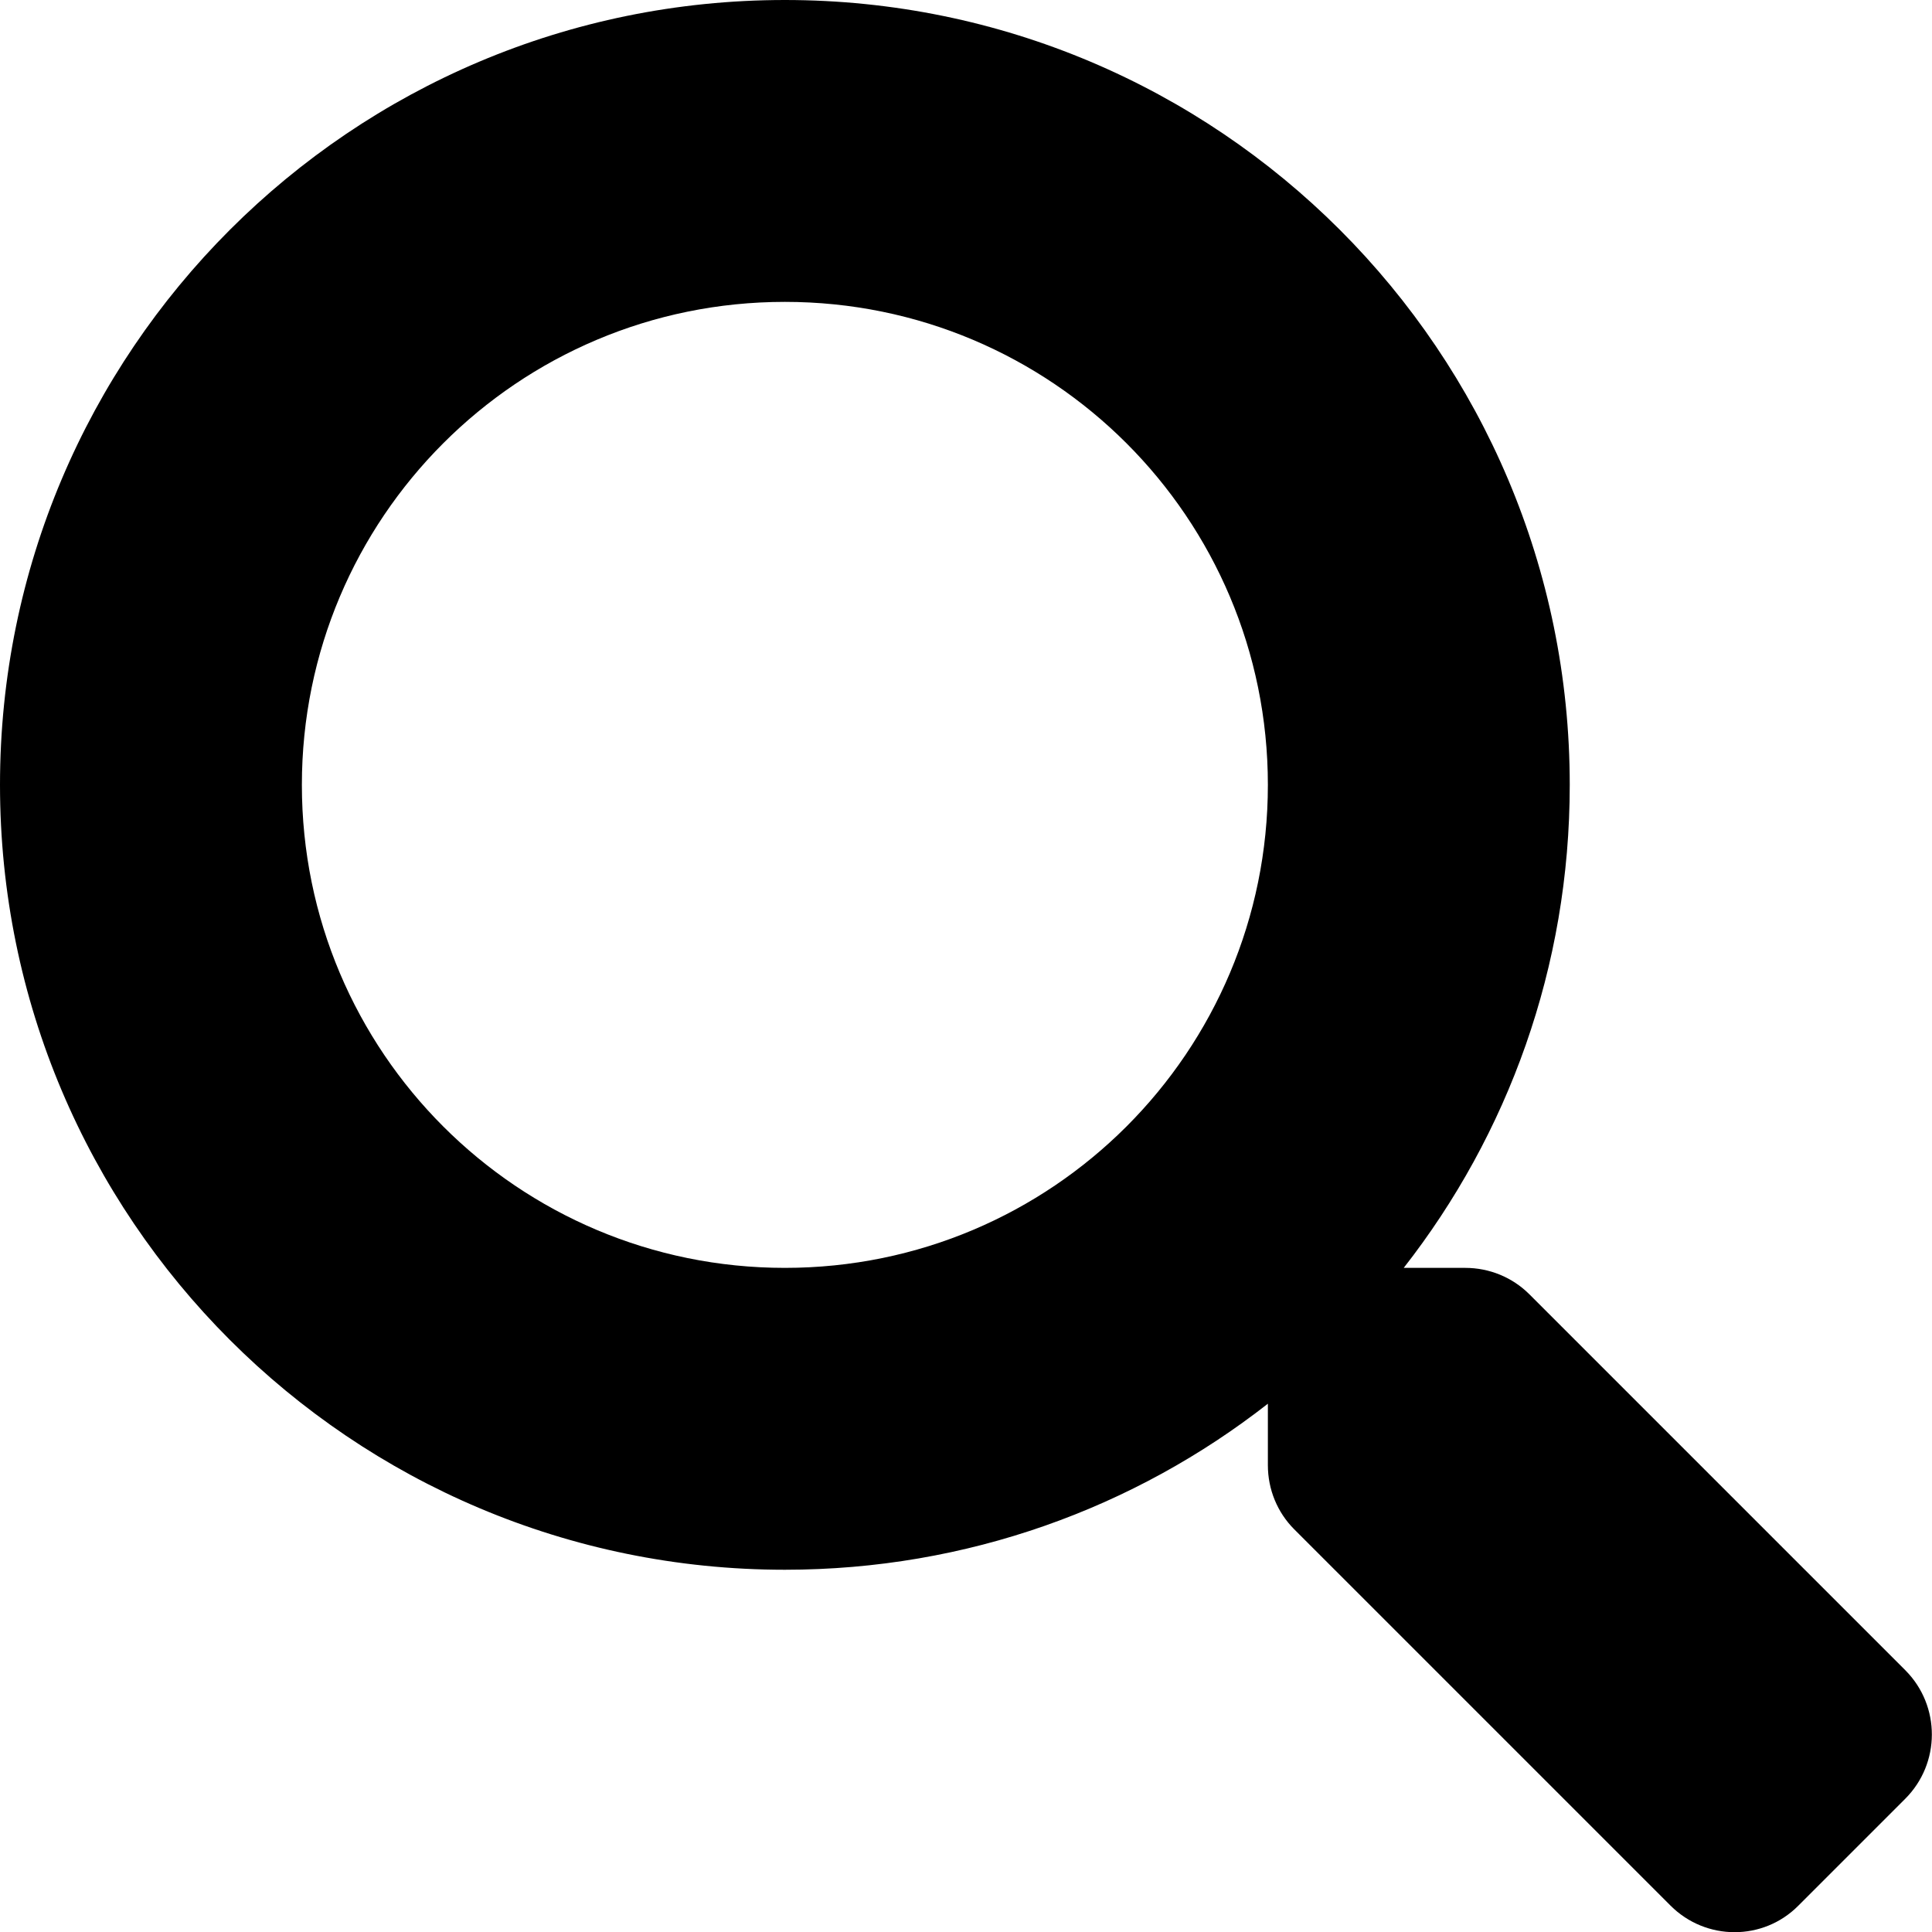
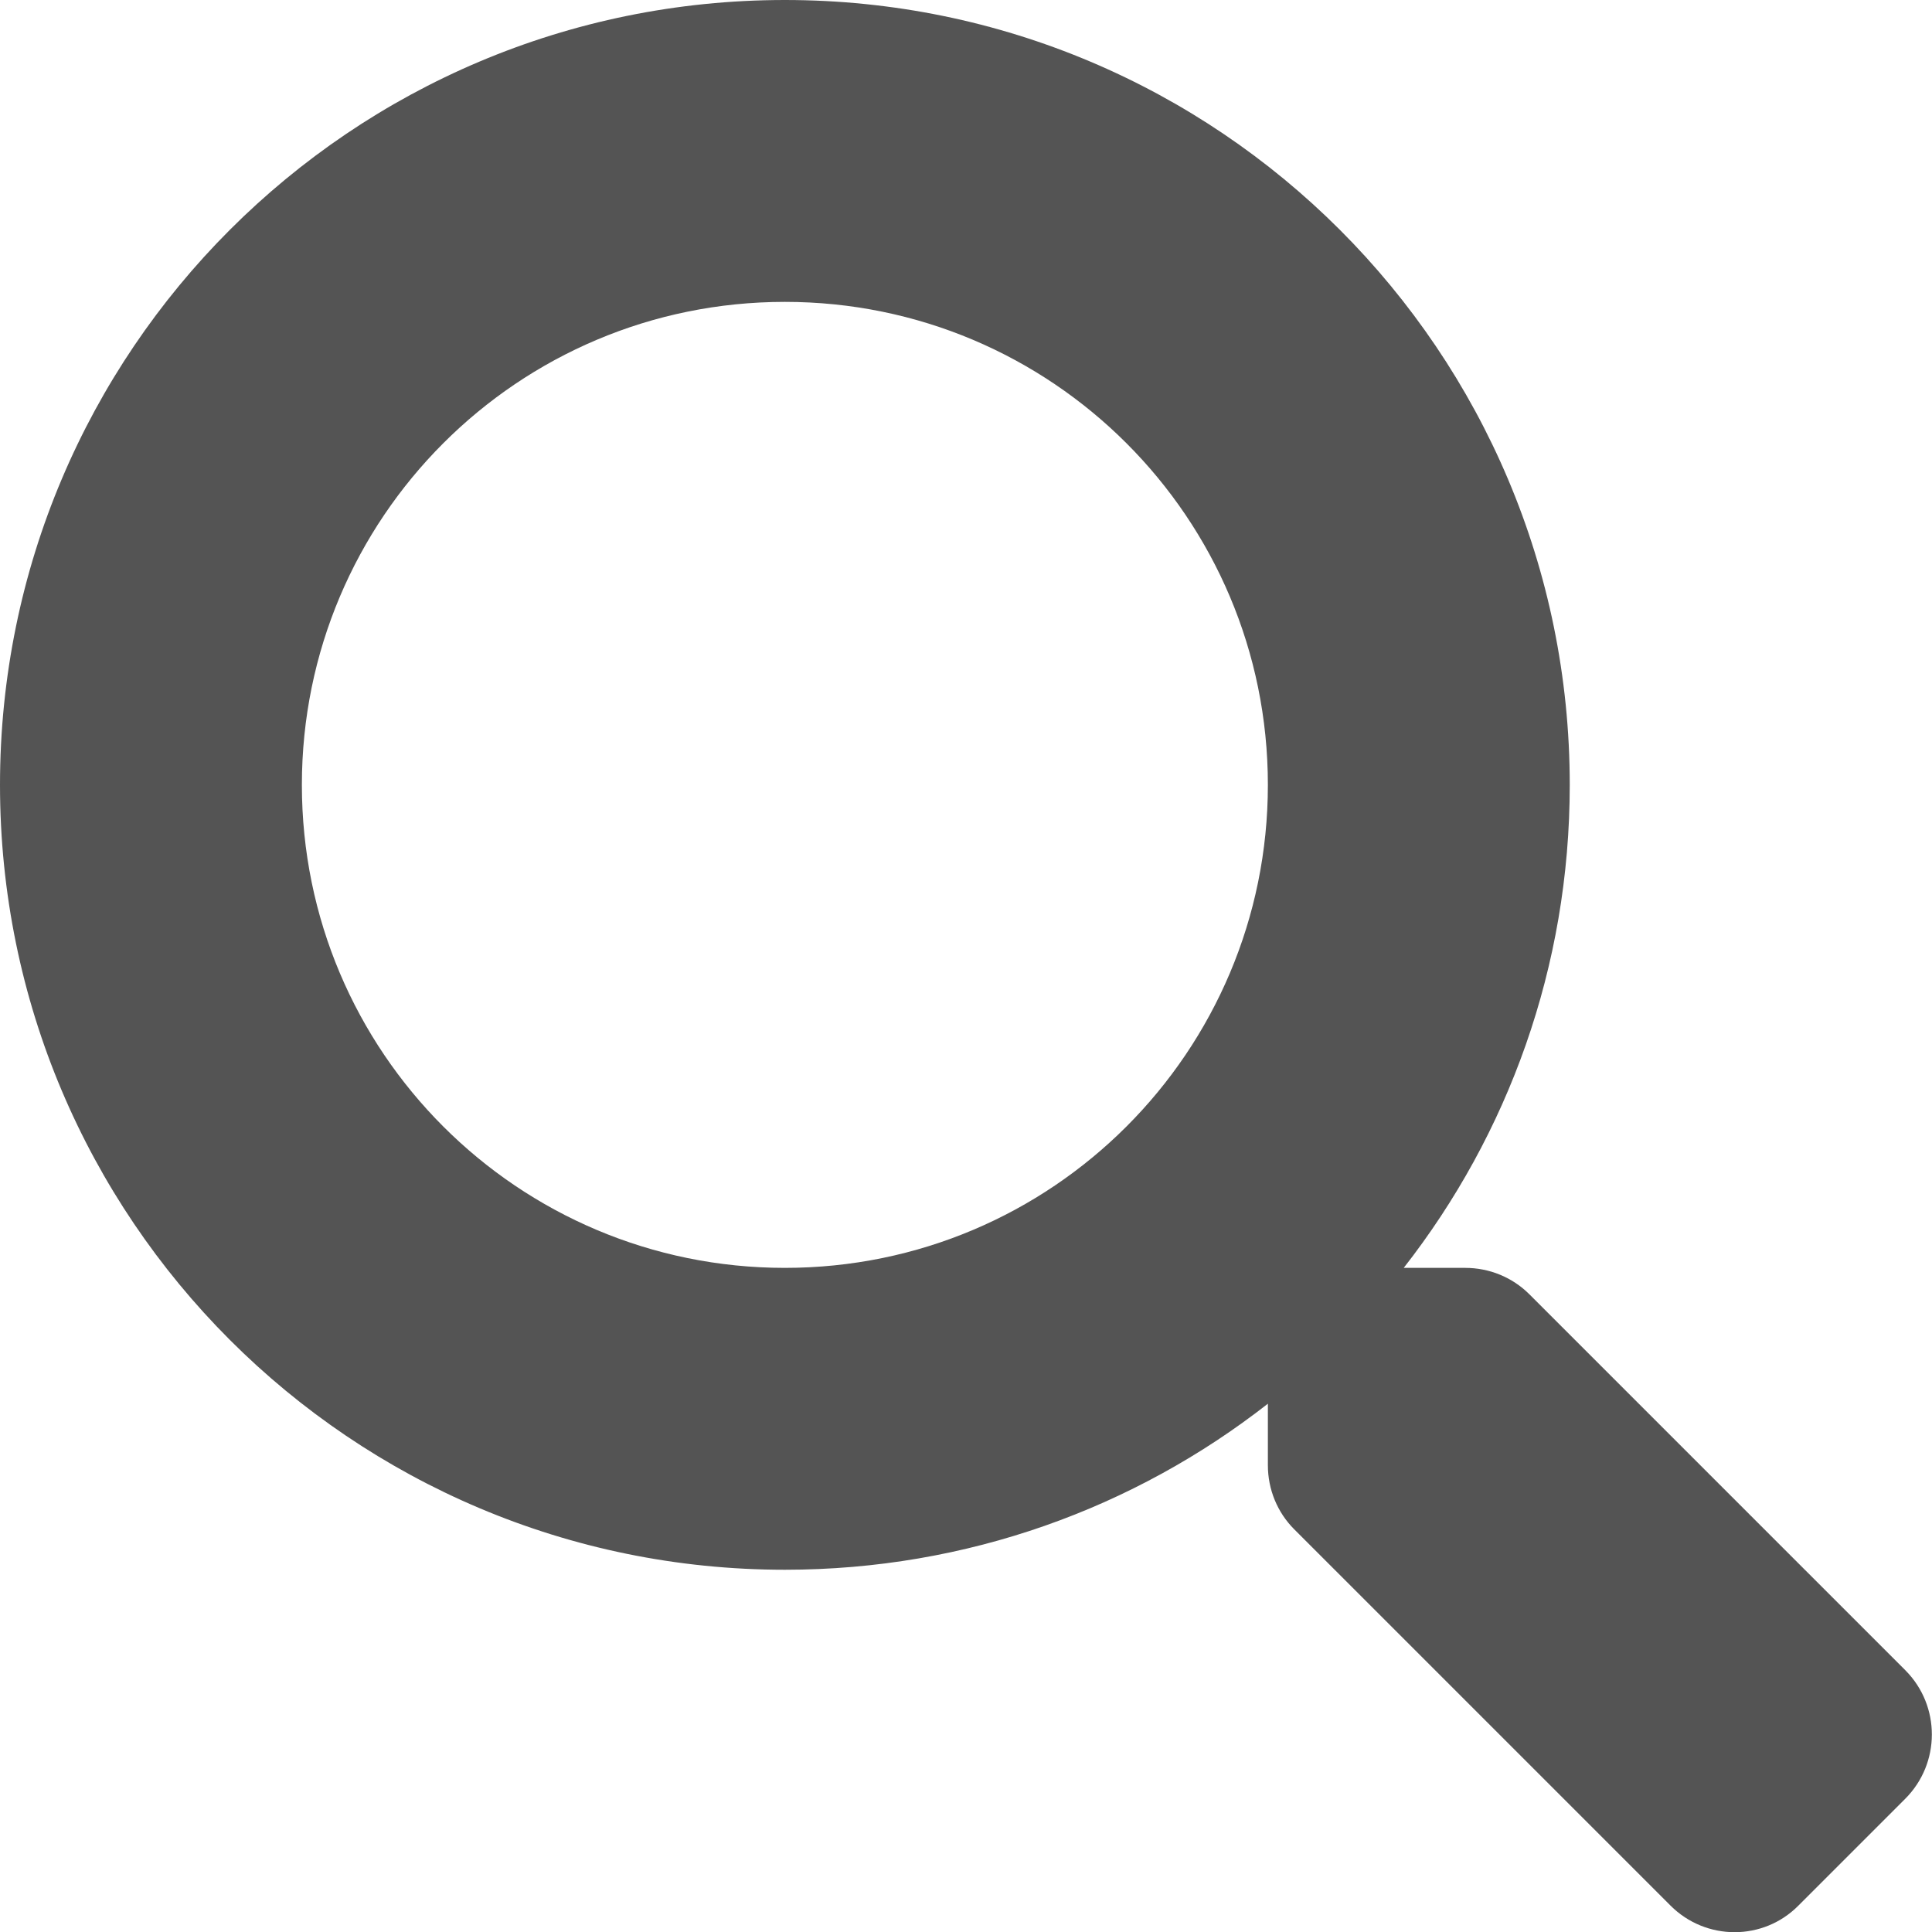
<svg xmlns="http://www.w3.org/2000/svg" aria-hidden="true" focusable="false" data-prefix="fas" data-icon="search" class="svg-inline--fa fa-search fa-w-16" role="img" viewBox="0 0 512 512">
-   <path fill="currentColor" d="M505 442.7L405.3 343c-4.5-4.5-10.6-7-17-7H372c27.6-35.3 44-79.7 44-128C416 93.1 322.9 0 208 0S0 93.1 0 208s93.1 208 208 208c48.3 0 92.7-16.4 128-44v16.3c0 6.4 2.5 12.5 7 17l99.7 99.7c9.4 9.4 24.6 9.4 33.9 0l28.3-28.3c9.4-9.4 9.4-24.6.1-34zM208 336c-70.7 0-128-57.2-128-128 0-70.7 57.2-128 128-128 70.7 0 128 57.2 128 128 0 70.7-57.2 128-128 128z" />
+   <path fill="#545454" d="M505 442.7L405.3 343c-4.5-4.5-10.6-7-17-7H372c27.6-35.3 44-79.7 44-128C416 93.1 322.9 0 208 0S0 93.1 0 208s93.1 208 208 208c48.3 0 92.7-16.4 128-44v16.3c0 6.4 2.5 12.5 7 17l99.7 99.7c9.4 9.4 24.6 9.4 33.9 0l28.3-28.3c9.4-9.4 9.4-24.6.1-34zM208 336c-70.7 0-128-57.2-128-128 0-70.7 57.2-128 128-128 70.7 0 128 57.2 128 128 0 70.7-57.2 128-128 128z" />
</svg>
